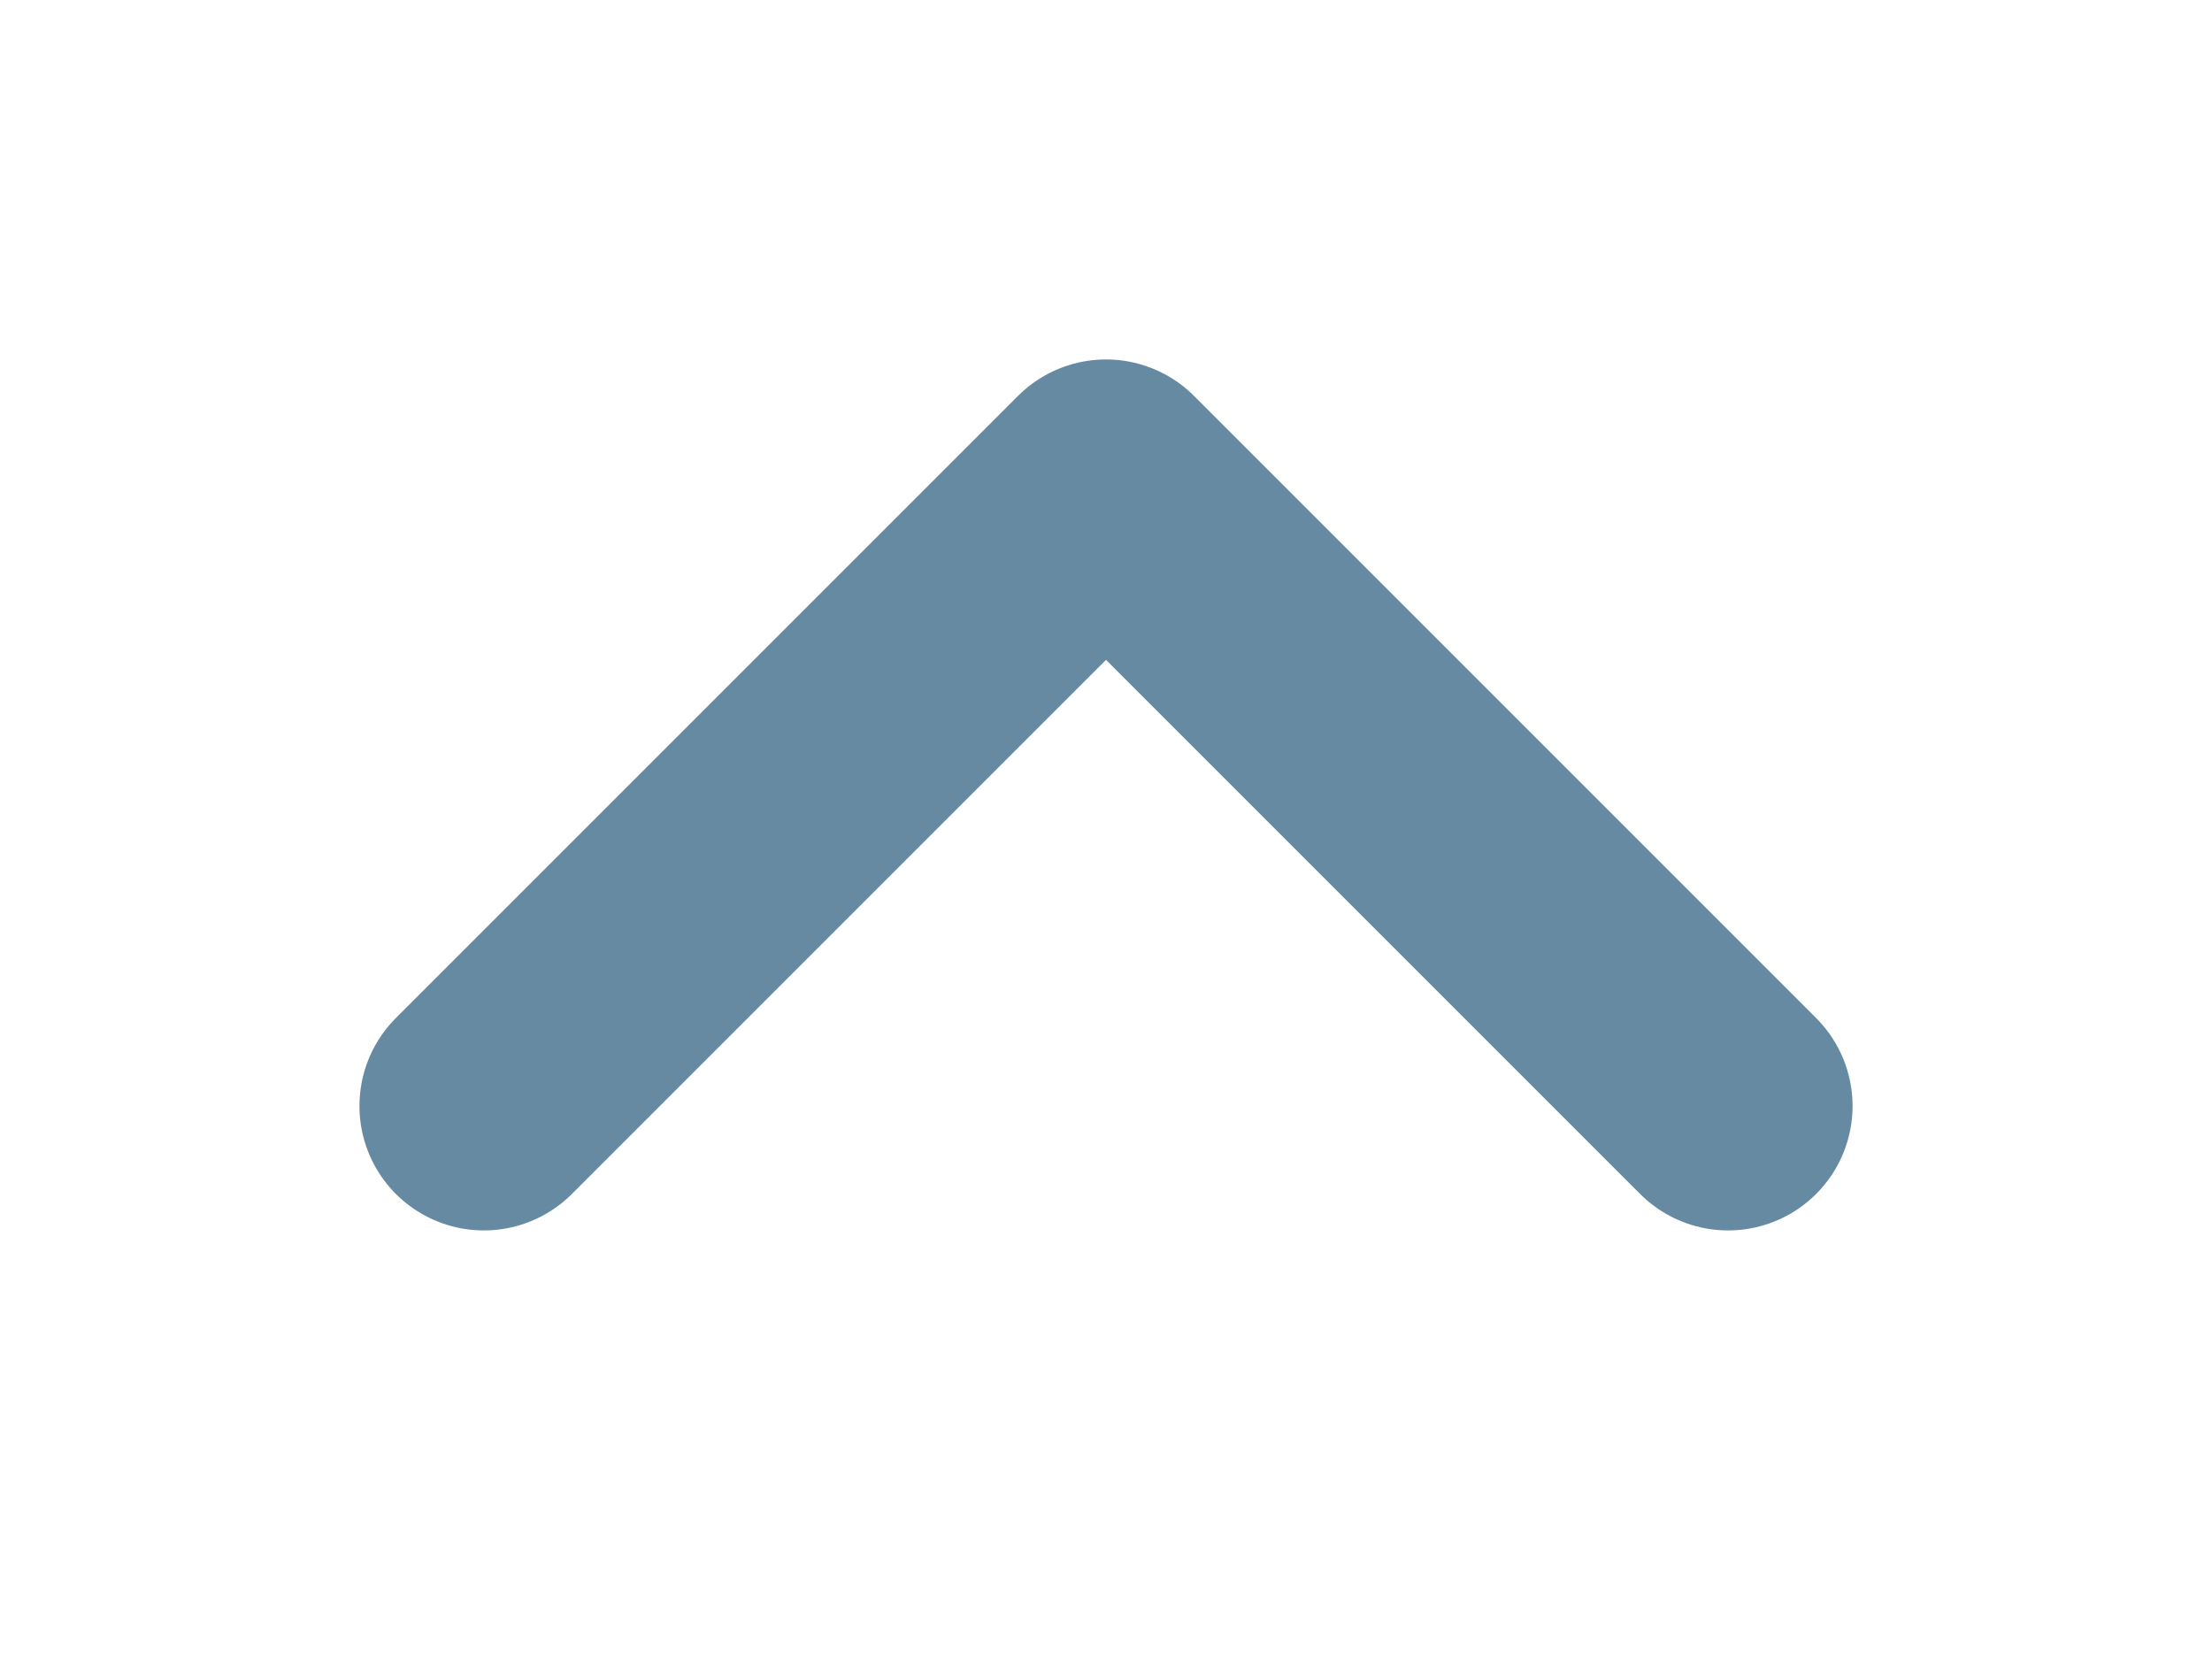
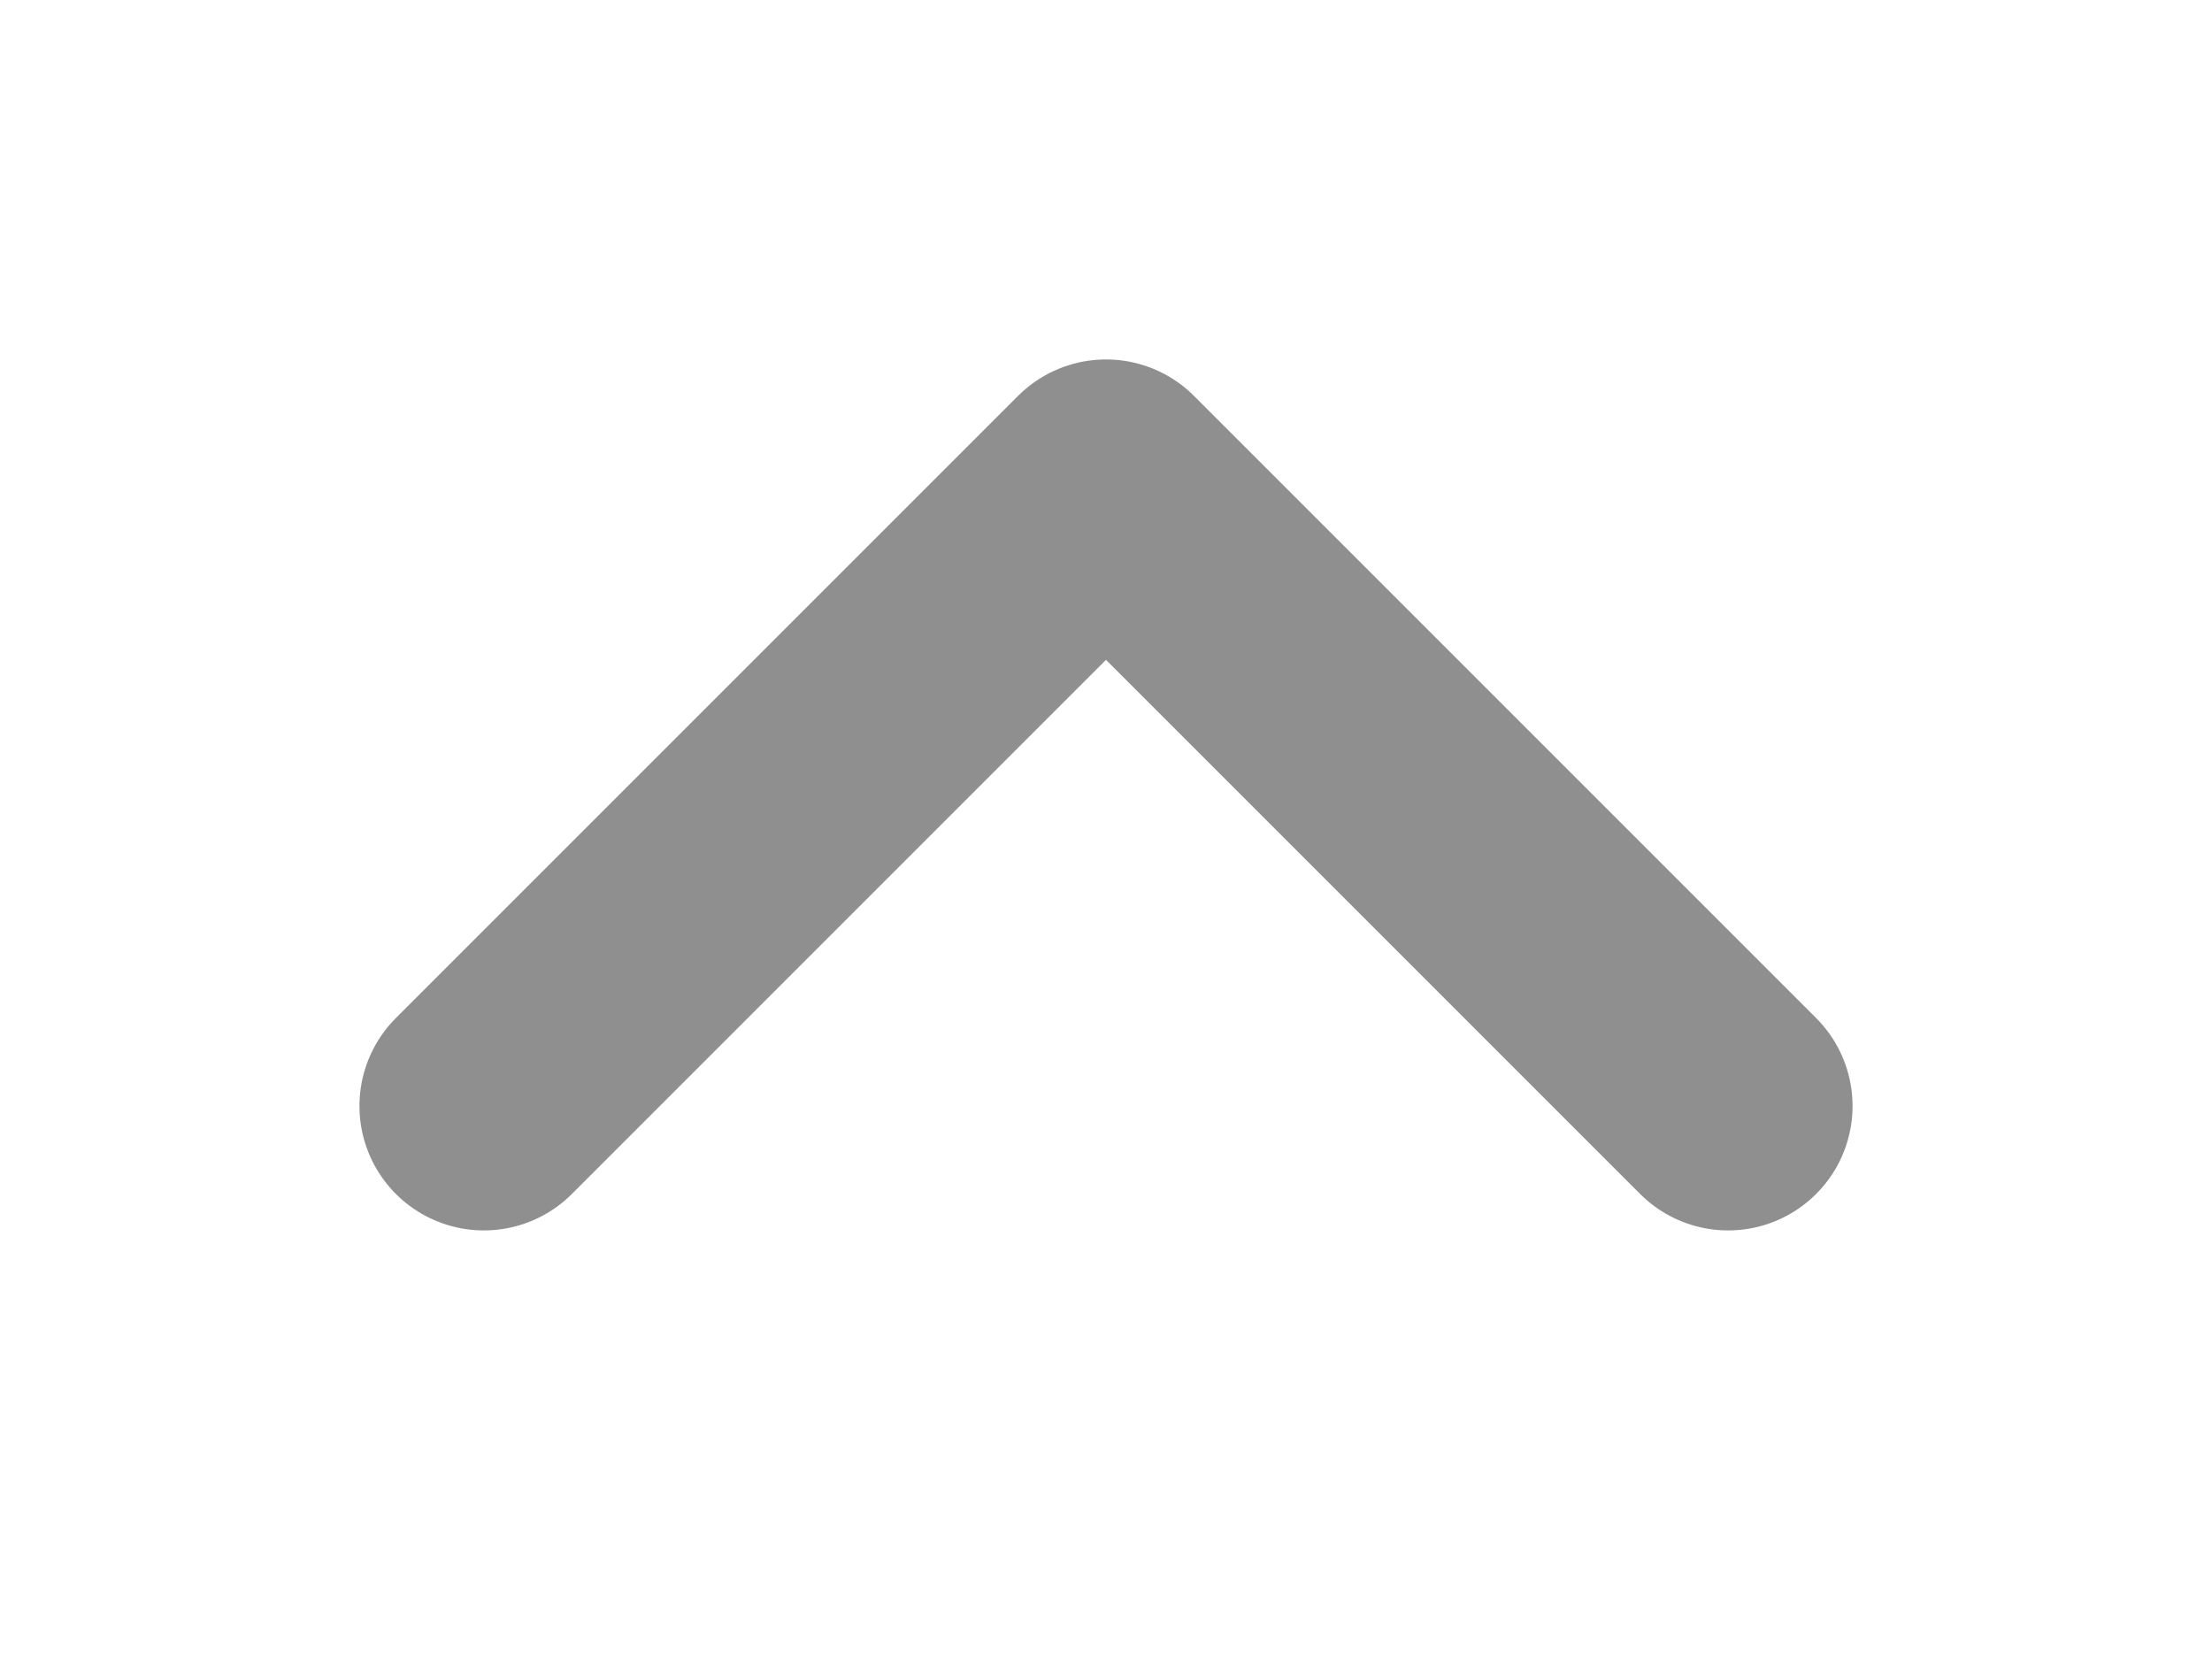
<svg xmlns="http://www.w3.org/2000/svg" width="16" height="12" viewBox="0 0 16 12">
-   <path d="M3.5 8 8 3.5 12.5 8" fill="none" stroke="#668AA2" stroke-width="1.8" stroke-linecap="round" stroke-linejoin="round" />
+   <path d="M3.5 8 8 3.5 12.5 8" fill="none" stroke="#8F8F8F" stroke-width="1.8" stroke-linecap="round" stroke-linejoin="round" />
</svg>
